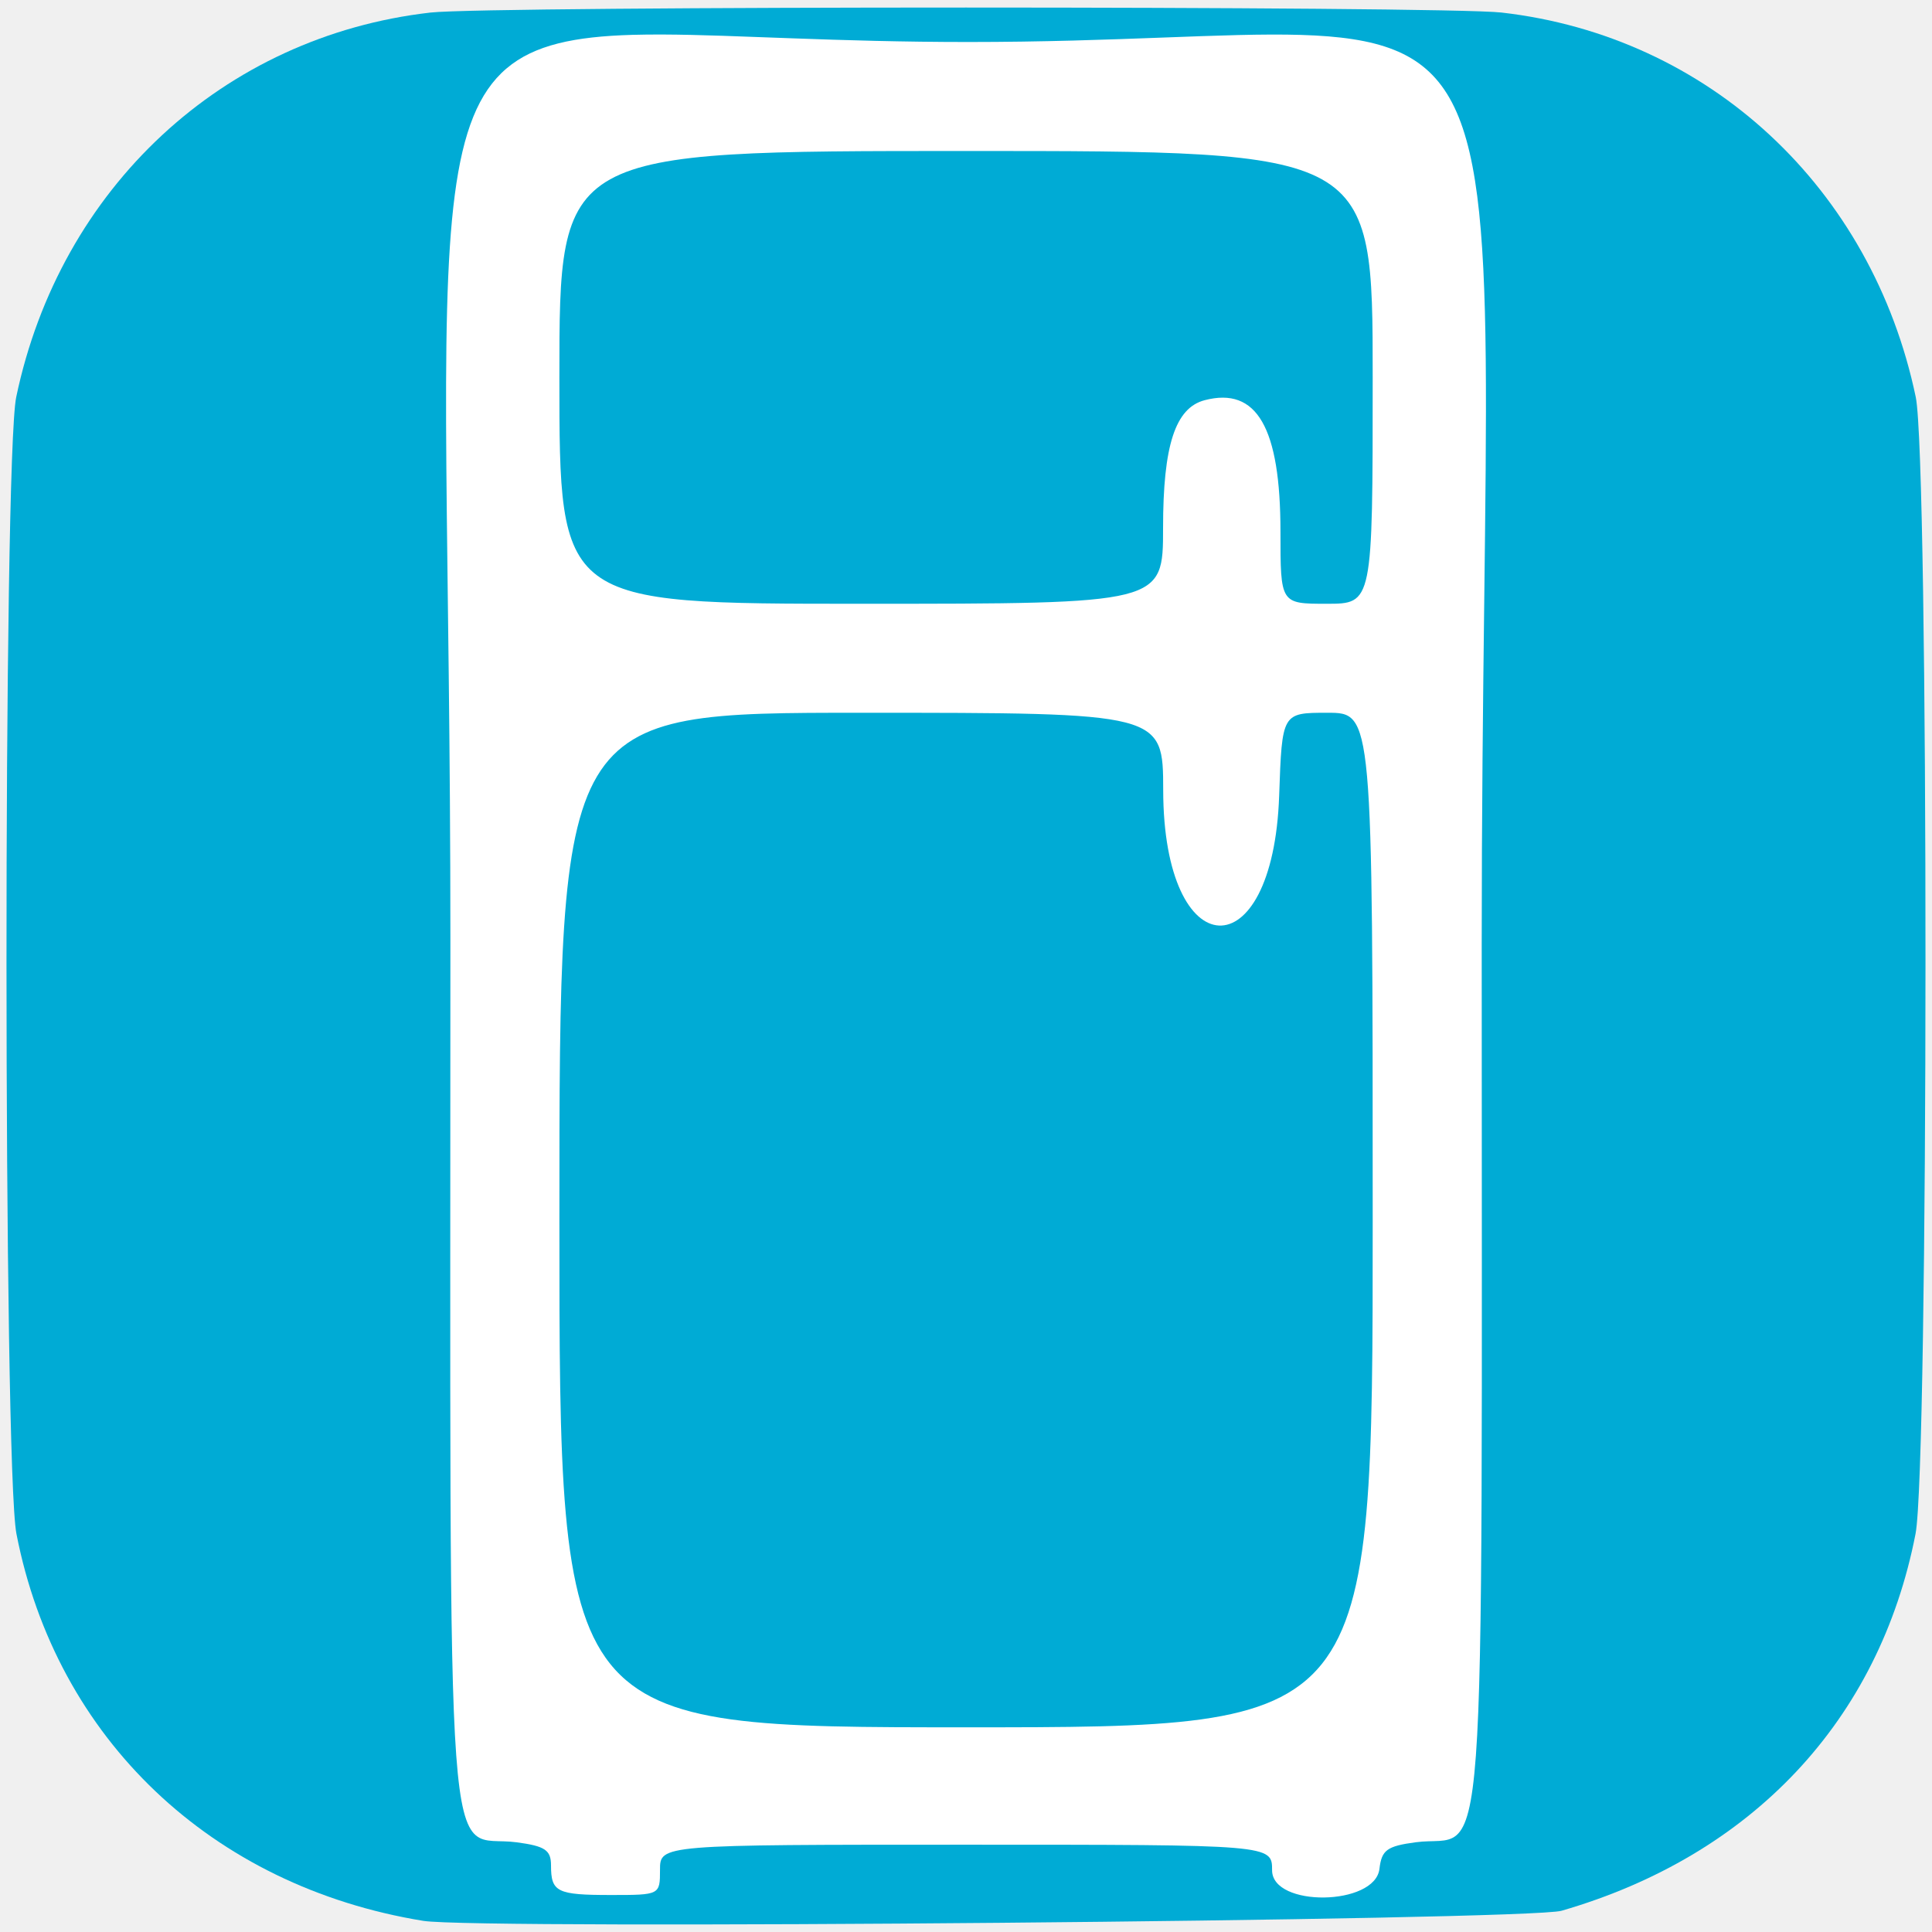
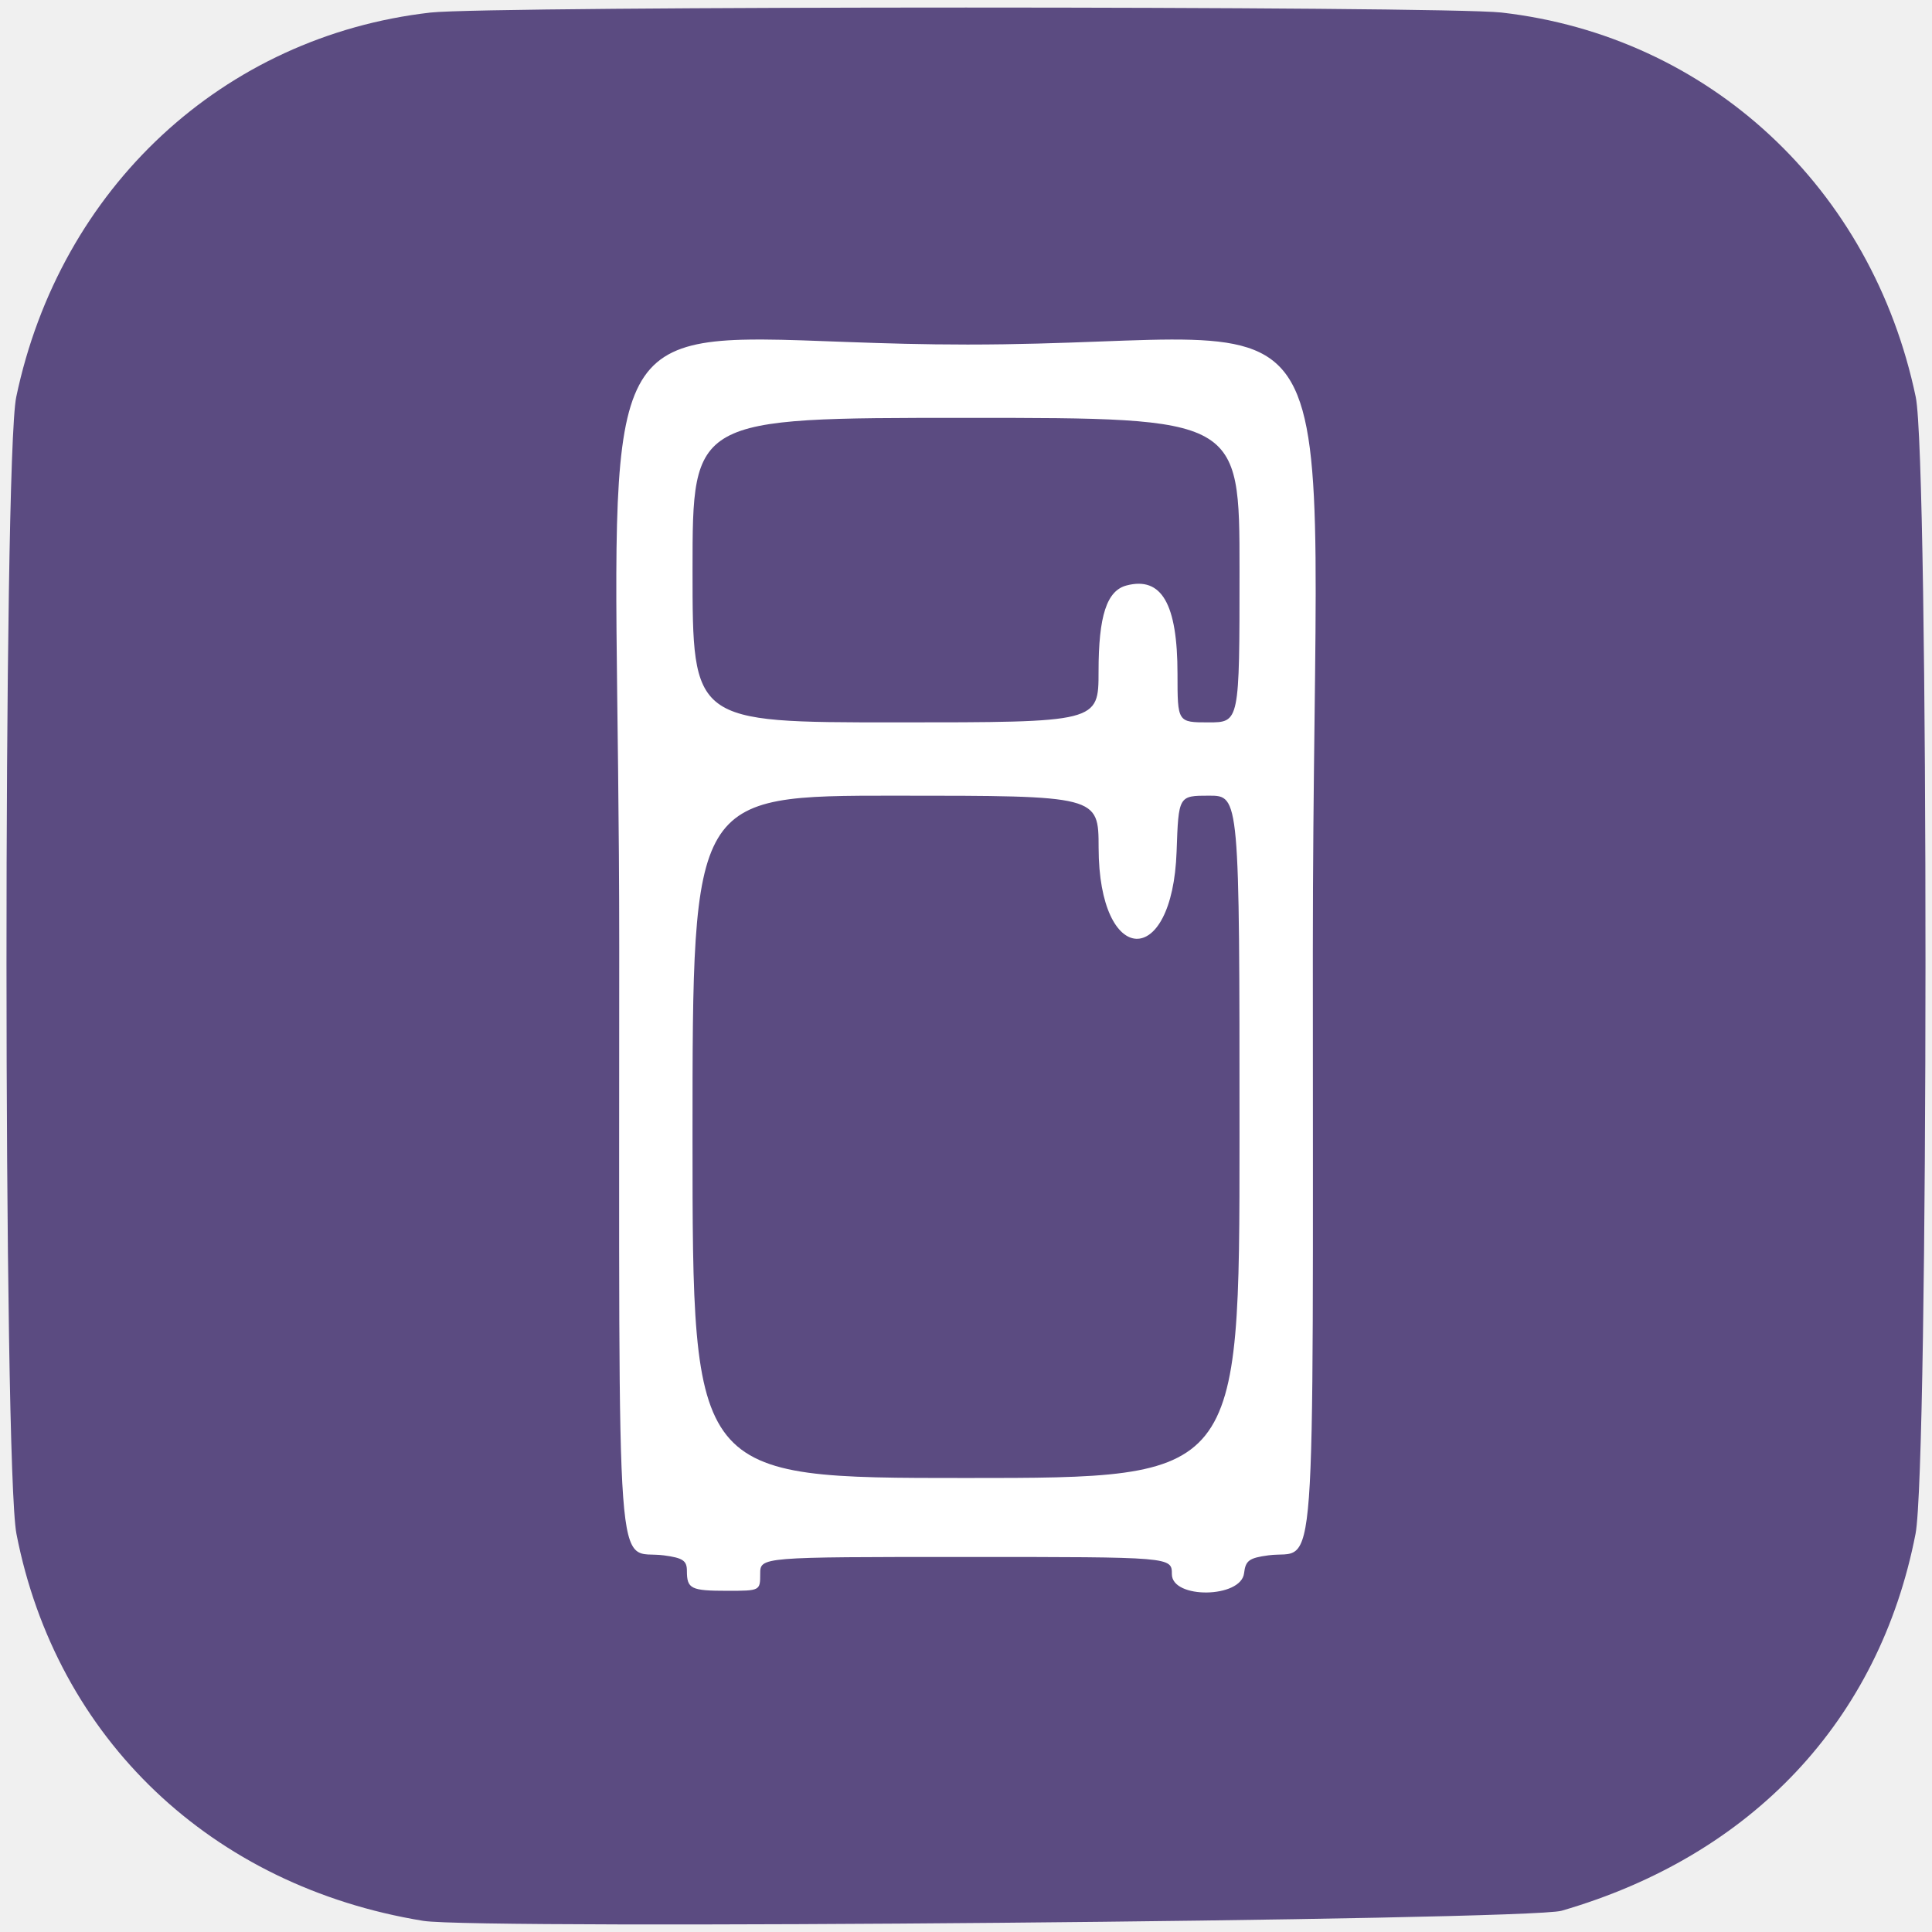
<svg xmlns="http://www.w3.org/2000/svg" width="600" height="600" viewBox="0 0 158.75 158.75" version="1.1" id="svg5">
  <defs id="defs2" />
-   <g id="layer1">
-     <path style="fill:#00abd5;fill-opacity:1;stroke-width:0.395" d="m 79.375,0.62 c -20.801,0 -41.603,0.137 -44.005,0.412 C 18.345,2.975 4.932,15.426 1.333,32.627 c -1.077,5.15 -1.061,87.859 0.018,93.408 3.275,16.83 16.028,28.963 33.426,31.799 4.509,0.735 90.776,-0.031 93.535,-0.83 15.661,-4.538 26.106,-15.659 29.085,-30.969 1.08,-5.549 1.096,-88.258 0.018,-93.408 C 153.818,15.426 140.405,2.975 123.38,1.031 120.978,0.757 100.176,0.62 79.375,0.62 Z" id="path1136" />
-     <path id="path2101" style="fill:#ffffff;fill-opacity:1;stroke-width:0.689" d="m 54.44,2.836 c -0.872,-0.003 -1.701,0.005 -2.491,0.028 C 32.991,3.42 37.008,12.604 37.008,77.169 c 0,80.713 -0.538,73.408 5.458,74.212 2.322,0.311 2.81,0.64 2.81,1.893 0,2.198 0.48,2.436 4.937,2.436 4.006,0 4.019,-0.007 4.019,-2.067 0,-2.067 5e-6,-2.067 25.147,-2.067 25.147,0 25.147,7.8e-4 25.147,2.101 0,3.061 8.466,2.946 8.822,-0.12 0.179,-1.543 0.618,-1.864 2.982,-2.181 5.951,-0.798 5.42,6.42 5.42,-73.815 0,-86.479 7.041,-74.11 -42.184,-74.11 -10.872,0 -19.024,-0.591 -25.125,-0.615 z m 24.938,9.571 c 33.414,0 33.414,9e-6 33.414,18.602 0,18.602 0,18.602 -3.789,18.602 -3.789,0 -3.789,8.48e-4 -3.789,-5.923 0,-8.56 -1.94,-11.925 -6.229,-10.804 -2.414,0.631 -3.417,3.713 -3.417,10.493 0,6.235 0,6.234 -24.802,6.234 -24.802,8e-6 -24.802,8e-6 -24.802,-18.602 0,-18.602 -2.2e-5,-18.602 33.414,-18.602 z M 70.767,58.567 c 24.801,0 24.801,-6e-6 24.812,6.373 0.023,14.529 9.025,14.951 9.528,0.447 0.237,-6.819 0.237,-6.82 3.961,-6.82 3.725,0 3.725,-2.1e-5 3.725,41.682 0,41.682 0,41.682 -33.414,41.682 -33.414,0 -33.414,0 -33.414,-41.682 0,-41.682 -2.9e-5,-41.682 24.802,-41.682 z" />
+   <g id="layer1" style="display:inline">
+     <path style="fill:#5b4b81;fill-opacity:1;stroke-width:0.395" d="m 79.375,0.62 c -20.801,0 -41.603,0.137 -44.005,0.412 C 18.345,2.975 4.932,15.426 1.333,32.627 c -1.077,5.15 -1.061,87.859 0.018,93.408 3.275,16.83 16.028,28.963 33.426,31.799 4.509,0.735 90.776,-0.031 93.535,-0.83 15.661,-4.538 26.106,-15.659 29.085,-30.969 1.08,-5.549 1.096,-88.258 0.018,-93.408 C 153.818,15.426 140.405,2.975 123.38,1.031 120.978,0.757 100.176,0.62 79.375,0.62 Z" id="path1082" />
+     <path id="path1084" style="fill:#ffffff;fill-opacity:1;stroke-width:0.463" d="m 62.605,27.898 c -0.586,-0.002 -1.144,0.003 -1.675,0.019 -12.751,0.374 -10.049,6.551 -10.049,49.974 0,54.284 -0.362,49.371 3.671,49.912 1.561,0.209 1.89,0.43 1.89,1.273 0,1.478 0.323,1.638 3.32,1.638 2.694,0 2.703,-0.006 2.703,-1.39 0,-1.39 0,-1.39 16.913,-1.39 16.913,0 16.913,5.3e-4 16.913,1.413 0,2.059 5.694,1.982 5.933,-0.081 0.12,-1.038 0.415,-1.254 2.005,-1.467 4.002,-0.537 3.645,4.318 3.645,-49.645 0,-58.162 4.735,-49.843 -28.371,-49.843 -7.312,0 -12.795,-0.398 -16.898,-0.414 z m 16.772,6.437 c 22.473,0 22.473,5e-6 22.473,12.511 0,12.511 0,12.511 -2.548,12.511 -2.548,0 -2.548,5.7e-4 -2.548,-3.984 0,-5.757 -1.305,-8.021 -4.189,-7.266 -1.623,0.425 -2.298,2.497 -2.298,7.057 0,4.193 0,4.193 -16.681,4.193 -16.681,4e-6 -16.681,4e-6 -16.681,-12.511 0,-12.511 -1e-5,-12.511 22.473,-12.511 z m -5.792,31.045 c 16.68,0 16.68,-2e-6 16.687,4.286 0.016,9.771 6.07,10.055 6.408,0.3 0.159,-4.586 0.159,-4.587 2.664,-4.587 2.505,0 2.505,-1.3e-5 2.505,28.033 0,28.033 0,28.033 -22.473,28.033 -22.473,0 -22.473,0 -22.473,-28.033 0,-28.033 -2e-5,-28.033 16.681,-28.033 z" />
+   </g>
+   <g id="layer3" style="display:none">
+     <path id="path2101" style="fill:#ffffff;fill-opacity:1;stroke-width:0.638" d="m 56.284,8.495 c -0.807,-0.003 -1.575,0.005 -2.307,0.026 -17.556,0.515 -13.837,9.02 -13.837,68.81 0,74.745 -0.498,67.98 5.054,68.724 2.15,0.288 2.602,0.592 2.602,1.753 0,2.036 0.445,2.255 4.572,2.255 3.71,0 3.722,-0.009 3.722,-1.914 0,-1.914 1e-5,-1.914 23.287,-1.914 23.287,0 23.287,7.3e-4 23.287,1.945 0,2.835 7.84,2.729 8.17,-0.111 0.166,-1.429 0.572,-1.726 2.761,-2.02 5.511,-0.739 5.019,5.946 5.019,-68.357 0,-80.085 6.52,-68.63 -39.064,-68.63 -10.068,0 -17.617,-0.548 -23.267,-0.569 z m 23.094,8.864 c 30.943,0 30.943,6e-6 30.943,17.226 0,17.226 0,17.226 -3.509,17.226 -3.509,0 -3.509,7.85e-4 -3.509,-5.485 0,-7.927 -1.797,-11.044 -5.768,-10.005 -2.235,0.585 -3.164,3.438 -3.164,9.717 0,5.774 0,5.773 -22.968,5.773 -22.968,5e-6 -22.968,5e-6 -22.968,-17.226 0,-17.226 -2e-5,-17.226 30.943,-17.226 z m -7.975,42.747 c 22.967,0 22.967,-2e-6 22.977,5.902 0.022,13.454 8.357,13.845 8.824,0.414 0.219,-6.315 0.219,-6.315 3.669,-6.315 3.449,0 3.449,-1.8e-5 3.449,38.6 0,38.6 0,38.6 -30.943,38.6 -30.944,0 -30.943,0 -30.943,-38.6 0,-38.6 -3e-5,-38.6 22.968,-38.6 z" />
+   </g>
+   <g id="layer2" style="display:none">
+     <path d="m 79.487,92.367 c -5.847,0 -14.078,9.039 -14.078,14.749 -0.065,2.571 1.905,4.111 5.223,4.111 3.595,0 5.975,-1.849 8.855,-1.849 2.91,0 5.297,1.849 8.855,1.849 3.249,0 5.285,-1.538 5.285,-4.107 -0.062,-5.706 -8.291,-14.752 -14.14,-14.752 z M 68.643,91.439 c -0.764,-2.55 -3.131,-4.208 -5.276,-3.692 -2.145,0.516 -3.262,3 -2.498,5.549 0.764,2.556 3.131,4.214 5.276,3.698 2.145,-0.516 3.257,-3.006 2.498,-5.555 z m 6.24,-1.532 c 2.274,-0.599 3.416,-3.617 2.542,-6.879 -0.874,-3.261 -3.426,-5.238 -5.709,-4.705 -2.274,0.599 -3.416,3.617 -2.542,6.879 0.876,3.195 3.425,5.309 5.709,4.705 z m 20.731,-2.159 c -2.145,-0.449 -4.512,1.142 -5.276,3.692 -0.764,2.551 0.35,5.037 2.495,5.552 2.145,0.449 4.503,-1.142 5.276,-3.692 0.761,-2.554 -0.418,-5.037 -2.495,-5.552 z m -11.522,2.159 c 2.217,0.599 4.834,-1.51 5.709,-4.705 0.874,-3.195 -0.267,-6.28 -2.542,-6.879 -2.217,-0.599 -4.834,1.51 -5.709,4.705 -0.877,3.195 0.265,6.282 2.542,6.879 z" id="path1309" style="fill:#ffffff;fill-opacity:1;stroke-width:0.074" />
  </g>
</svg>
